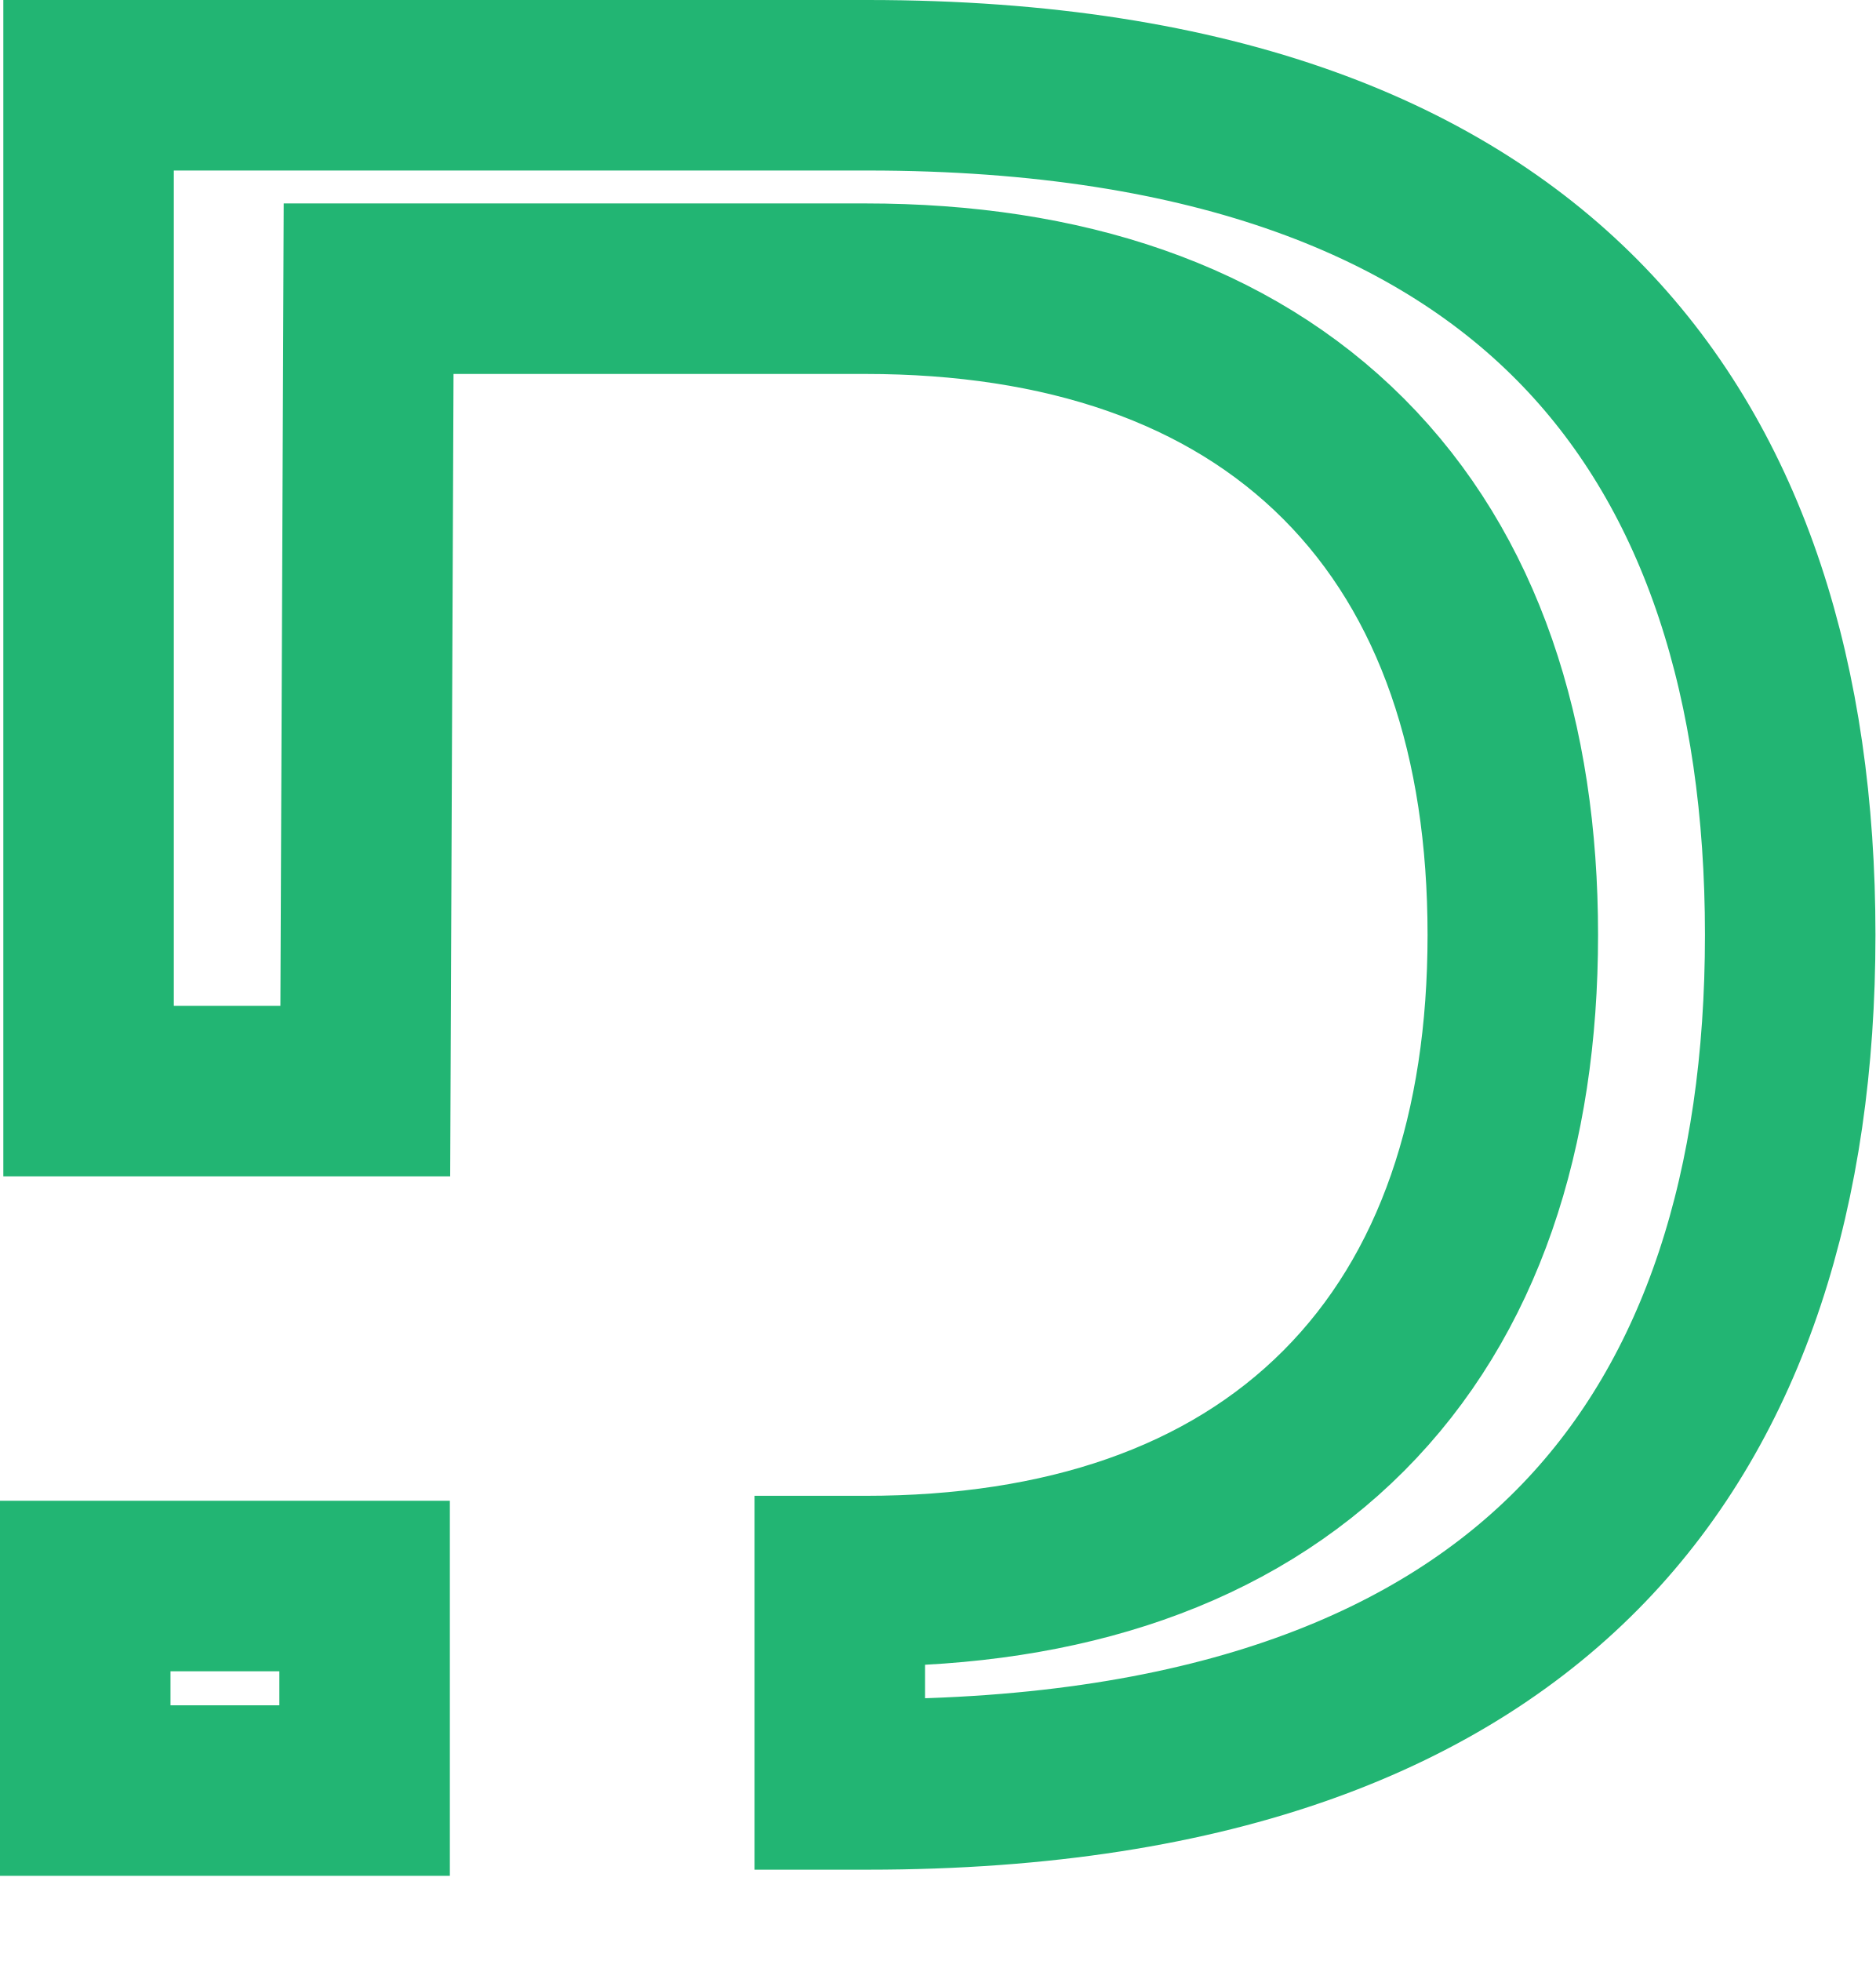
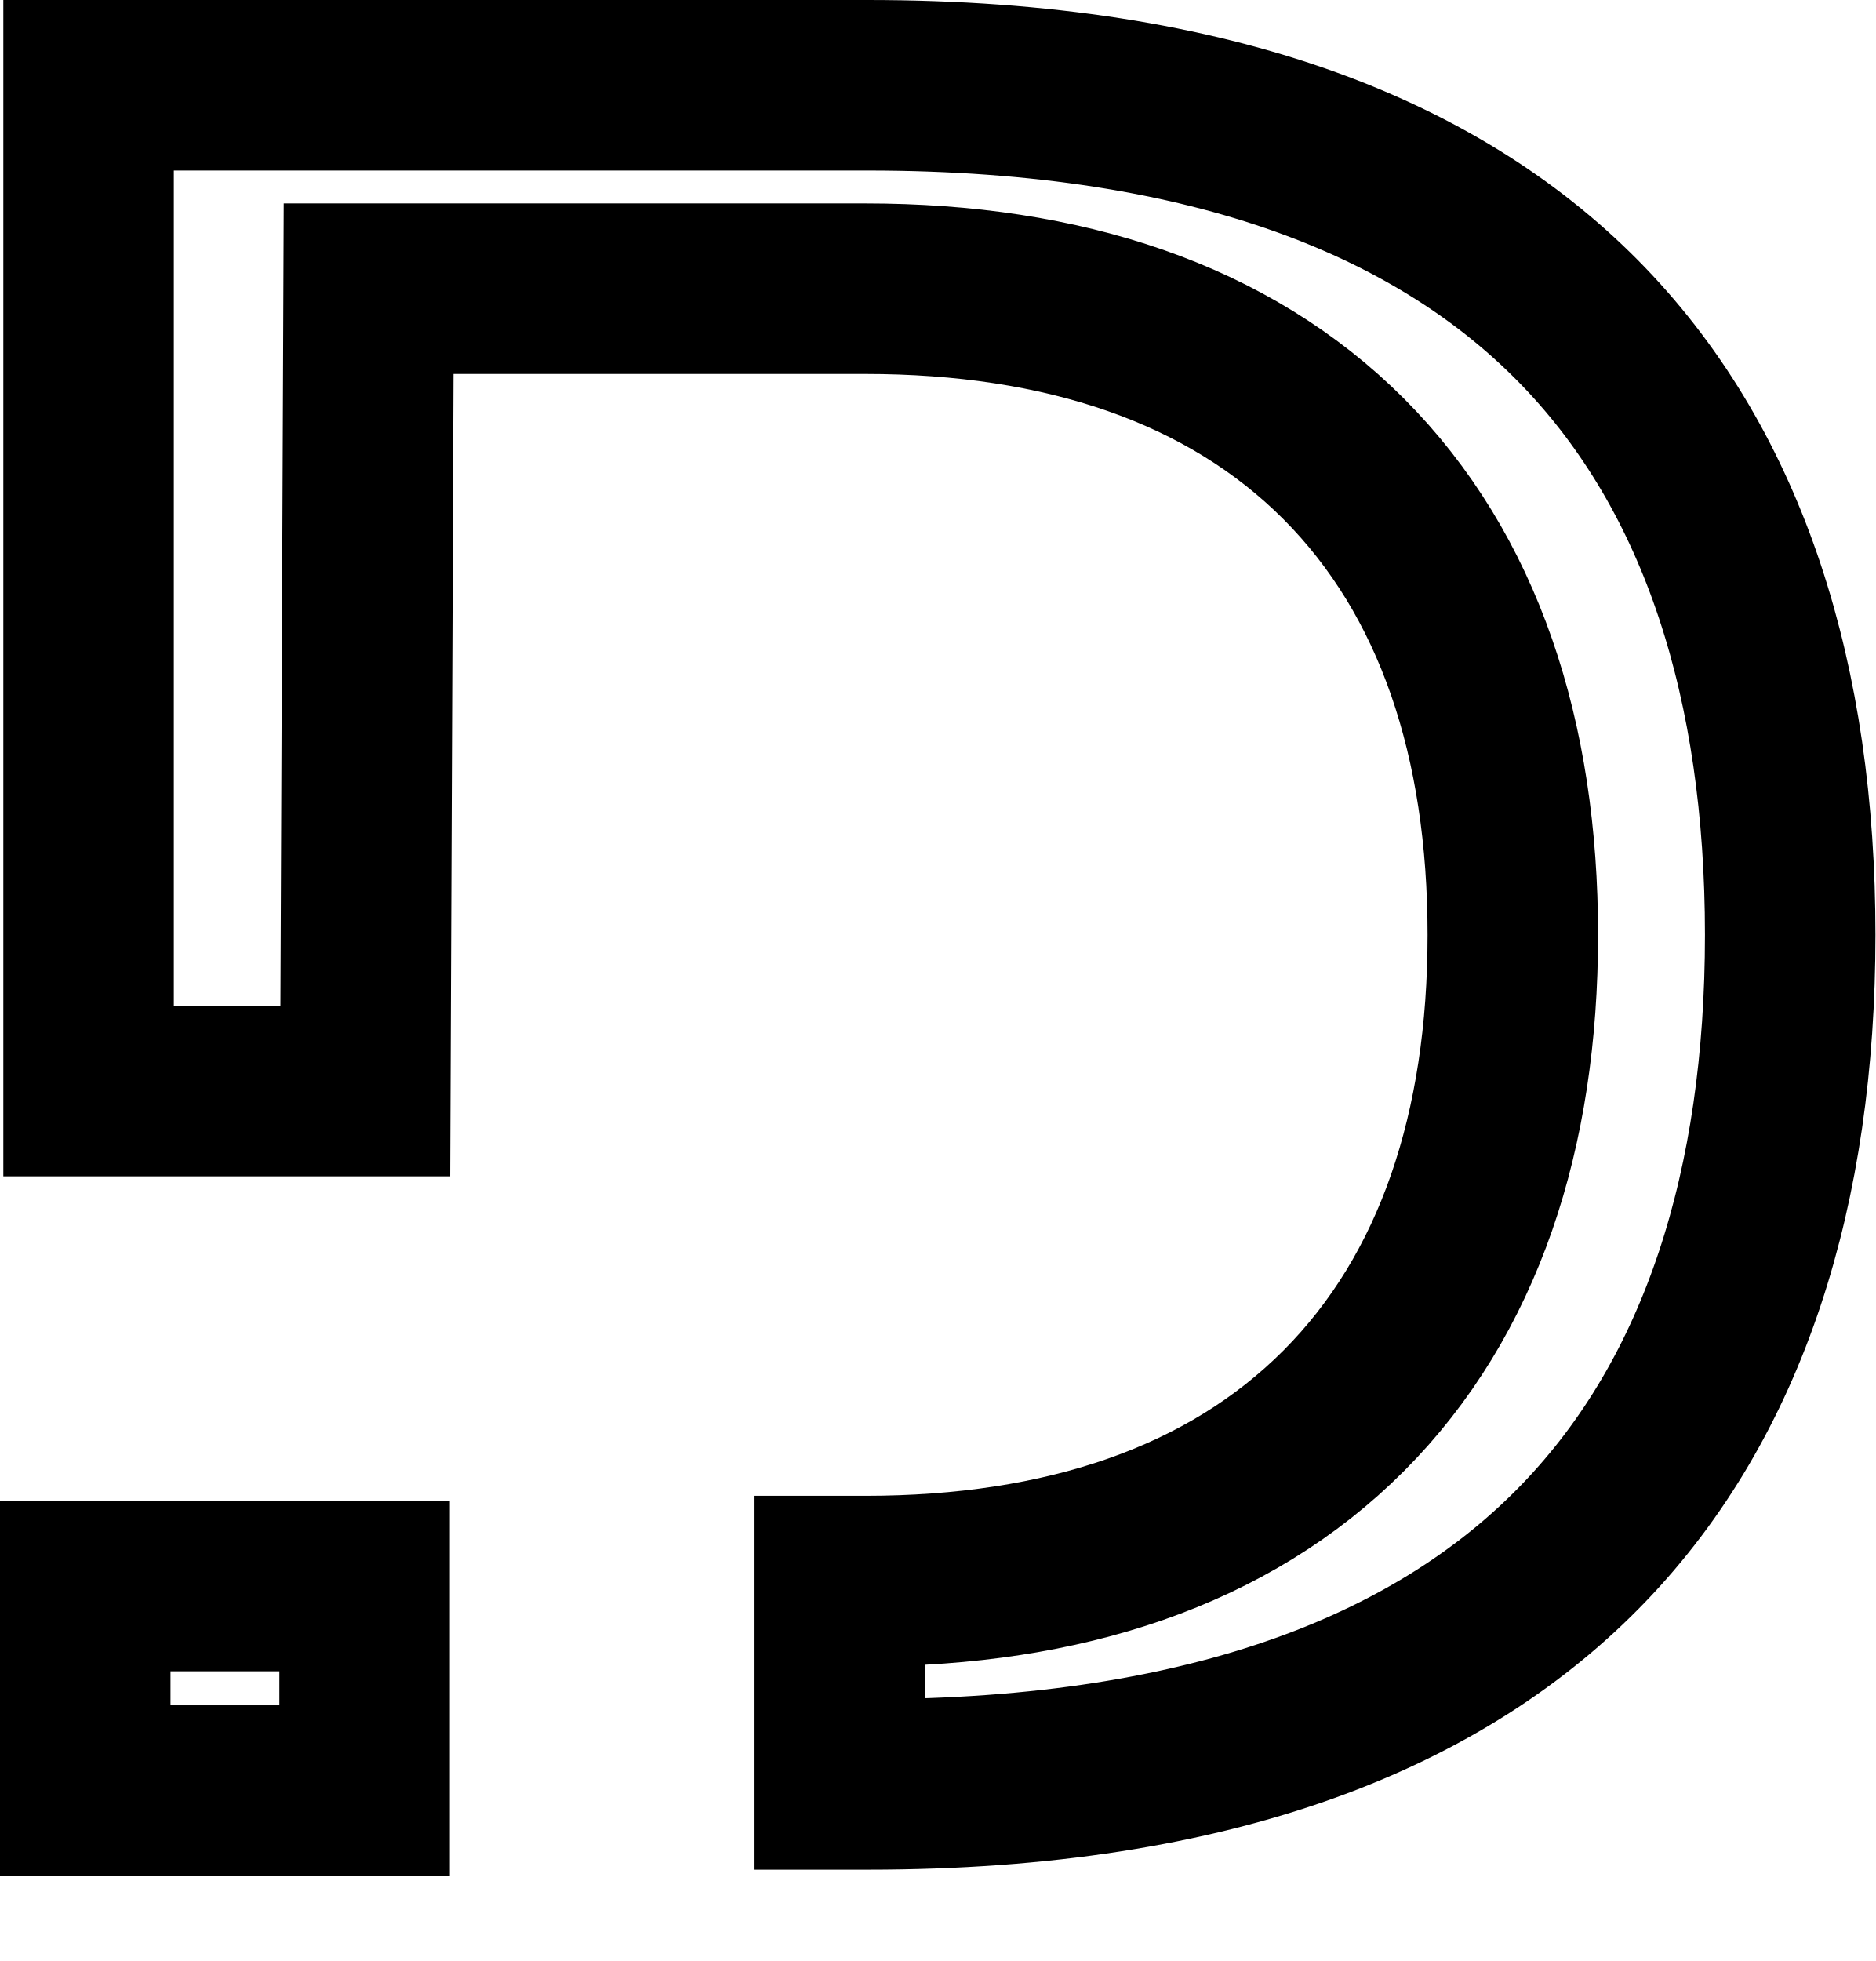
<svg xmlns="http://www.w3.org/2000/svg" width="22" height="23" viewBox="0 0 22 23" fill="none">
-   <path d="M5.32 3.386H4.324L4.32 4.381L4.285 12.797H1.039V1H10.179C14.28 1 16.939 2.127 18.58 3.834C20.229 5.549 21 8.005 21 10.965C21 13.924 20.229 16.38 18.58 18.095C16.939 19.803 14.28 20.929 10.179 20.929H9.851V18.544H10.152C12.471 18.544 14.408 17.905 15.763 16.546C17.117 15.188 17.746 13.256 17.746 10.965C17.746 8.673 17.117 6.741 15.763 5.383C14.408 4.025 12.471 3.386 10.152 3.386H5.32Z" stroke="#22B573" stroke-width="2" />
-   <path d="M1 21.001V18.602H4.277V21.001H1Z" stroke="#22B573" stroke-width="2" />
+   <path d="M5.32 3.386H4.324L4.32 4.381L4.285 12.797H1.039V1H10.179C14.28 1 16.939 2.127 18.58 3.834C20.229 5.549 21 8.005 21 10.965C21 13.924 20.229 16.38 18.58 18.095C16.939 19.803 14.28 20.929 10.179 20.929H9.851V18.544H10.152C12.471 18.544 14.408 17.905 15.763 16.546C17.117 15.188 17.746 13.256 17.746 10.965C17.746 8.673 17.117 6.741 15.763 5.383C14.408 4.025 12.471 3.386 10.152 3.386H5.32Z" stroke="#000000" stroke-width="2" />
+   <path d="M1 21.001V18.602H4.277V21.001H1Z" stroke="#000000" stroke-width="2" />
</svg>
